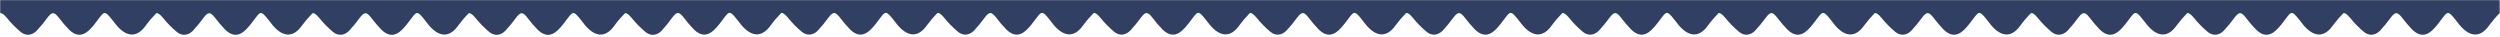
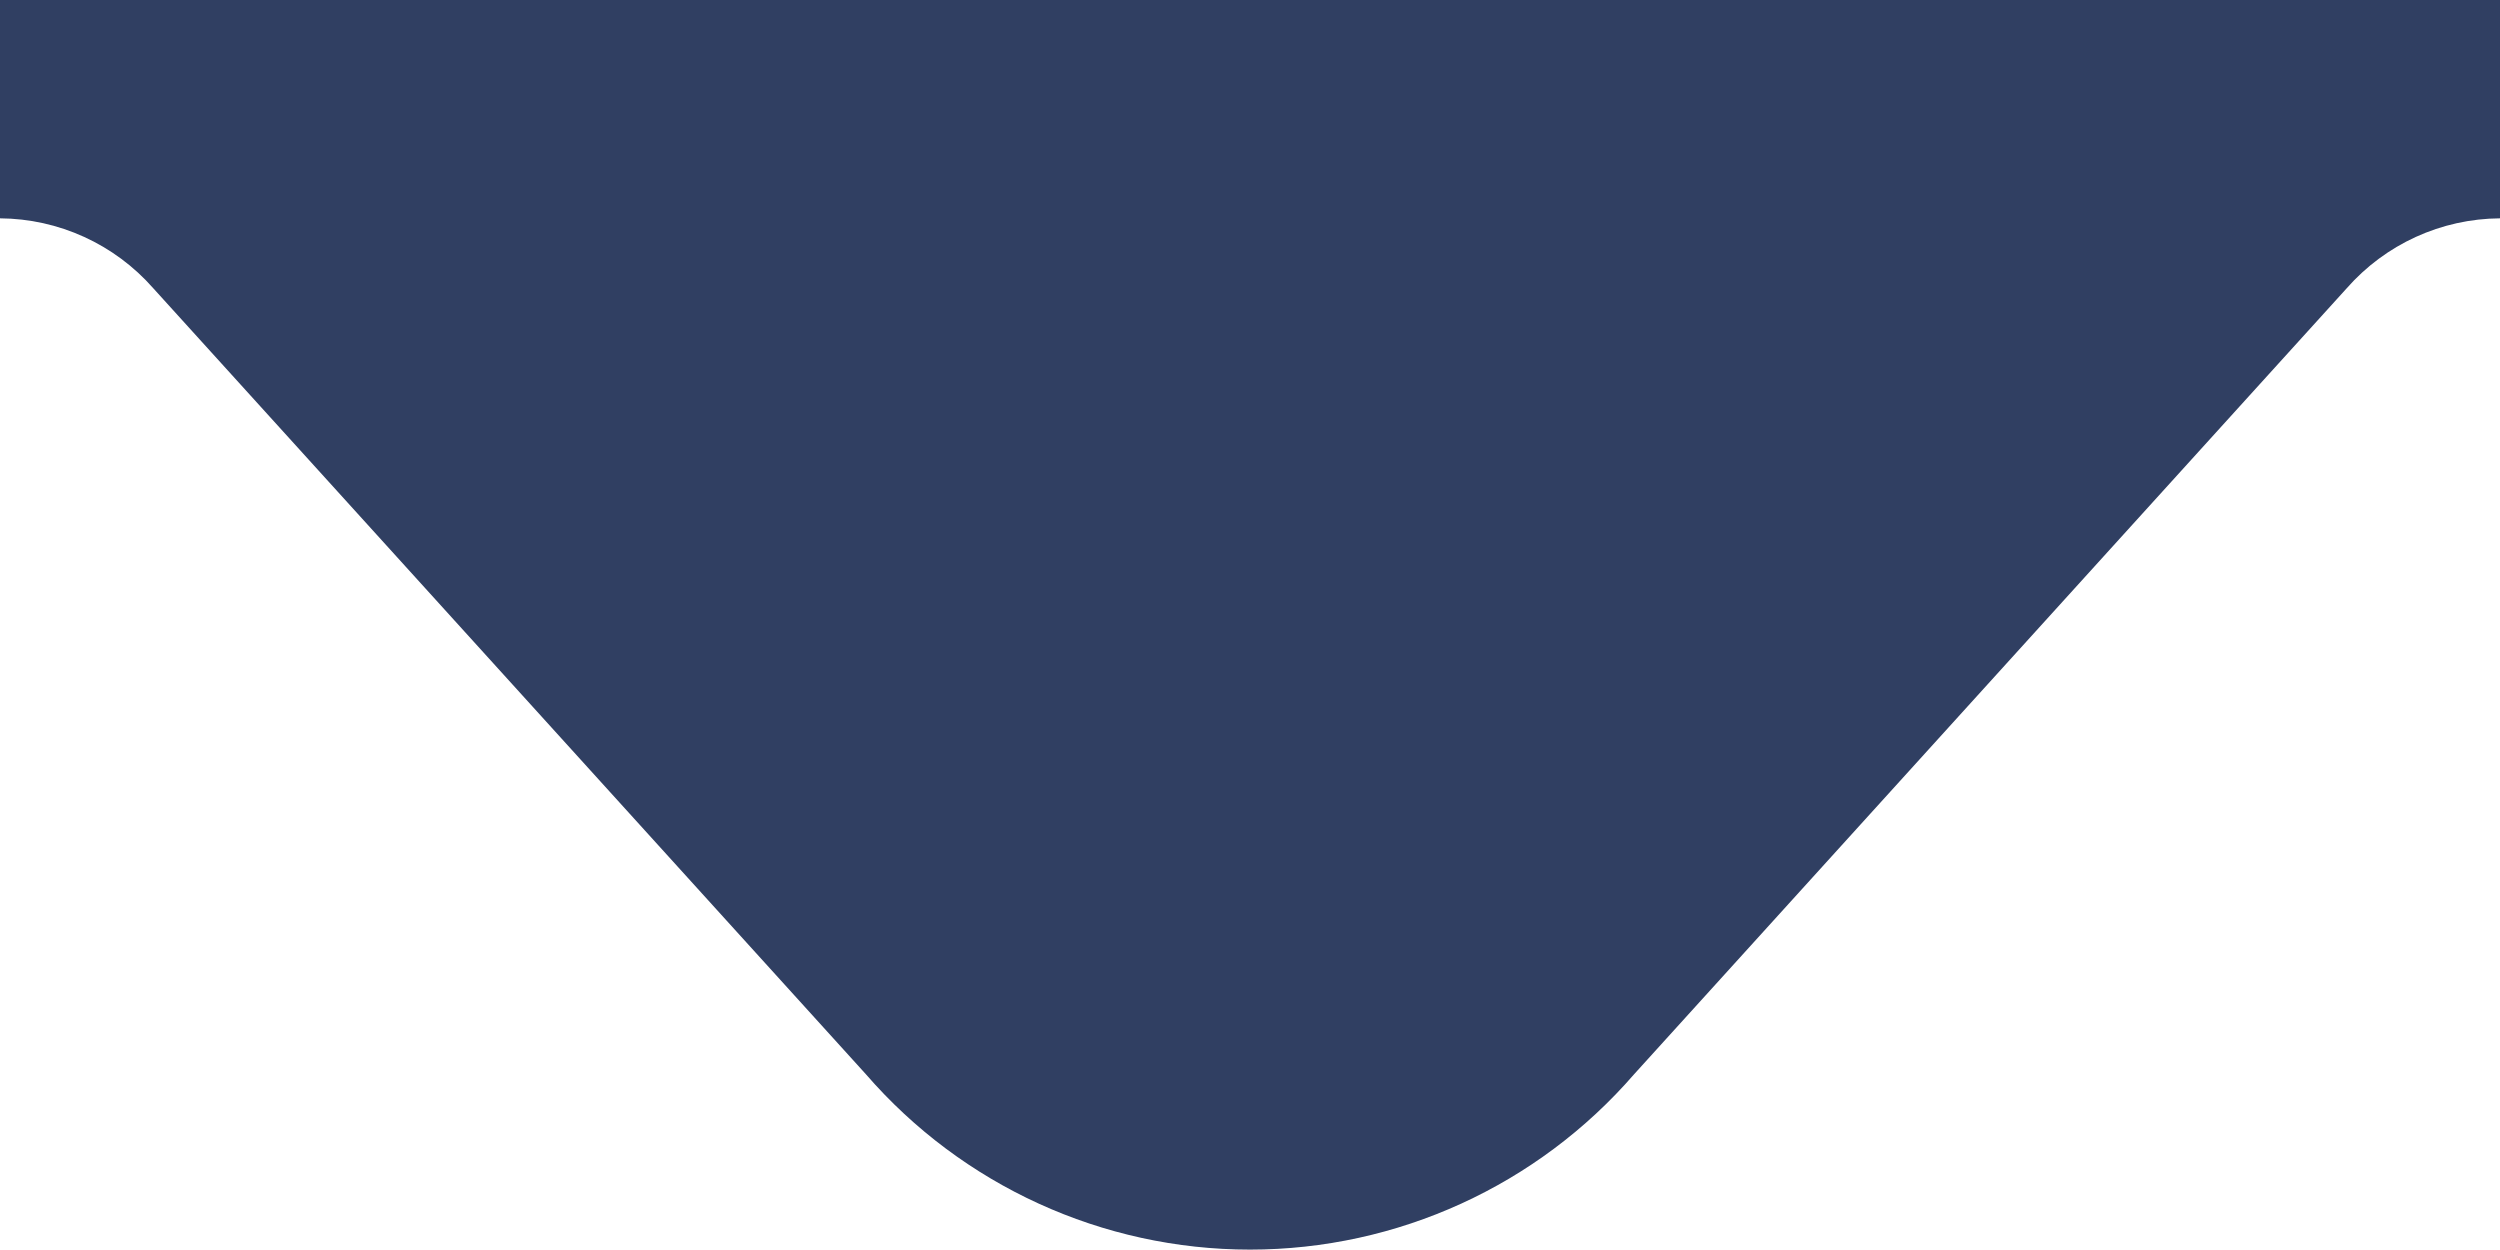
- <svg xmlns="http://www.w3.org/2000/svg" id="Ebene_1" data-name="Ebene 1" viewBox="0 0 1591 23">
+ <svg xmlns="http://www.w3.org/2000/svg" id="Ebene_1" data-name="Ebene 1" viewBox="0 0 30 15">
  <defs>
    <style>.cls-1{fill:#303f62;}</style>
  </defs>
-   <path class="cls-1" d="M1590.8.1V8.34a69.67,69.67,0,0,0-6.7,7.81c-6.19,8.83-13,6.66-18.74-.15-1.55-1.84-2.89-3.85-4.51-5.63-2.68-2.93-3.42-2.79-5.83.29s-4.5,6.24-7.28,8.77c-4.23,3.84-8.3,3.56-12.49-.5a79.94,79.94,0,0,1-6.6-7.72c-3-3.78-4.27-3.77-7.18,0a87.48,87.48,0,0,1-6.86,8.35c-2.94,3-6.81,3.47-10.08.86a64.81,64.81,0,0,1-8.87-9c-1.85-2.19-3-3.15-4.28-3.09a70.4,70.4,0,0,0-6.69,7.81c-6.19,8.83-13,6.66-18.75-.15-1.54-1.84-2.89-3.85-4.51-5.63-2.68-2.93-3.42-2.79-5.82.29s-4.5,6.24-7.29,8.77c-4.22,3.84-8.3,3.56-12.48-.5a80,80,0,0,1-6.61-7.72c-3-3.78-4.27-3.77-7.17,0a86.09,86.09,0,0,1-6.87,8.35c-2.94,3-6.81,3.47-10.08.86a65.37,65.37,0,0,1-8.87-9c-1.85-2.19-3-3.15-4.28-3.09a70.4,70.4,0,0,0-6.69,7.81c-6.19,8.83-13,6.66-18.74-.15-1.55-1.84-2.9-3.85-4.51-5.63-2.68-2.93-3.42-2.79-5.83.29s-4.5,6.24-7.29,8.77c-4.22,3.84-8.29,3.56-12.48-.5a80,80,0,0,1-6.61-7.72c-3-3.78-4.26-3.77-7.17,0a87.48,87.48,0,0,1-6.86,8.35c-2.94,3-6.82,3.47-10.08.86a64.26,64.26,0,0,1-8.87-9c-1.85-2.19-3-3.15-4.28-3.09a69.67,69.67,0,0,0-6.7,7.81c-6.19,8.83-13,6.66-18.74-.15-1.55-1.84-2.89-3.85-4.51-5.63-2.68-2.93-3.42-2.79-5.83.29s-4.5,6.24-7.28,8.77c-4.23,3.84-8.3,3.56-12.49-.5a79.94,79.94,0,0,1-6.6-7.72c-3-3.78-4.27-3.77-7.18,0a87.48,87.48,0,0,1-6.86,8.35c-2.94,3-6.82,3.47-10.08.86a64.81,64.81,0,0,1-8.87-9c-1.85-2.19-3-3.15-4.28-3.09a70.79,70.79,0,0,0-6.7,7.81c-6.19,8.83-13,6.66-18.74-.15-1.55-1.84-2.89-3.85-4.51-5.63-2.68-2.93-3.42-2.79-5.82.29s-4.51,6.24-7.29,8.77c-4.22,3.84-8.3,3.56-12.48-.5a80,80,0,0,1-6.61-7.72c-3-3.78-4.27-3.77-7.17,0a86.09,86.09,0,0,1-6.87,8.35c-2.94,3-6.81,3.47-10.08.86a64.81,64.81,0,0,1-8.87-9c-1.85-2.19-3-3.15-4.28-3.09a70.4,70.4,0,0,0-6.69,7.81c-6.19,8.83-13,6.66-18.74-.15-1.55-1.84-2.9-3.85-4.51-5.63-2.68-2.93-3.43-2.79-5.83.29s-4.5,6.24-7.29,8.77c-4.22,3.84-8.29,3.56-12.48-.5a80,80,0,0,1-6.61-7.72c-3-3.78-4.27-3.77-7.17,0a87.48,87.48,0,0,1-6.86,8.35c-2.95,3-6.82,3.47-10.09.86a64.74,64.74,0,0,1-8.86-9c-1.86-2.19-3-3.15-4.29-3.09a70.4,70.4,0,0,0-6.69,7.81c-6.19,8.83-13,6.66-18.74-.15-1.55-1.84-2.89-3.85-4.51-5.63-2.68-2.93-3.42-2.79-5.83.29s-4.5,6.24-7.29,8.77c-4.22,3.84-8.29,3.56-12.48-.5a79.94,79.94,0,0,1-6.6-7.72c-3-3.78-4.27-3.77-7.18,0a87.48,87.48,0,0,1-6.86,8.35c-2.94,3-6.82,3.47-10.08.86a64.81,64.81,0,0,1-8.87-9c-1.85-2.19-3-3.15-4.28-3.09a70.79,70.79,0,0,0-6.7,7.81c-6.19,8.83-13,6.66-18.74-.15-1.55-1.84-2.89-3.85-4.51-5.63-2.68-2.93-3.42-2.79-5.82.29s-4.51,6.24-7.29,8.77c-4.23,3.84-8.3,3.56-12.49-.5a81.38,81.38,0,0,1-6.6-7.72c-3-3.78-4.27-3.77-7.17,0a87.58,87.58,0,0,1-6.87,8.35c-2.94,3-6.81,3.47-10.08.86a64.81,64.81,0,0,1-8.87-9c-1.85-2.19-3-3.15-4.28-3.09a70.4,70.4,0,0,0-6.69,7.81c-6.19,8.83-13,6.66-18.74-.15-1.55-1.84-2.9-3.85-4.52-5.63-2.67-2.93-3.42-2.79-5.82.29s-4.5,6.24-7.29,8.77c-4.22,3.84-8.29,3.56-12.48-.5a80,80,0,0,1-6.61-7.72c-3-3.78-4.27-3.77-7.17,0a87.48,87.48,0,0,1-6.86,8.35c-2.95,3-6.82,3.47-10.09.86a65.37,65.37,0,0,1-8.87-9c-1.85-2.19-3-3.15-4.28-3.09a70.4,70.4,0,0,0-6.69,7.81c-6.19,8.83-13,6.66-18.74-.15-1.55-1.84-2.89-3.85-4.51-5.63-2.68-2.93-3.42-2.79-5.83.29s-4.5,6.24-7.29,8.77c-4.22,3.84-8.29,3.56-12.48-.5a79.94,79.94,0,0,1-6.6-7.72c-3-3.78-4.27-3.77-7.18,0a87.48,87.48,0,0,1-6.86,8.35c-2.94,3-6.82,3.47-10.08.86a64.26,64.26,0,0,1-8.87-9c-1.85-2.19-3-3.15-4.28-3.09a69.67,69.67,0,0,0-6.7,7.81c-6.19,8.83-13,6.66-18.74-.15-1.55-1.84-2.89-3.85-4.51-5.63-2.68-2.93-3.42-2.79-5.83.29s-4.5,6.24-7.28,8.77c-4.23,3.84-8.3,3.56-12.49-.5a79.94,79.94,0,0,1-6.6-7.72c-3-3.78-4.27-3.77-7.17,0a87.58,87.58,0,0,1-6.87,8.35c-2.94,3-6.81,3.47-10.08.86a64.81,64.81,0,0,1-8.87-9c-1.85-2.19-3-3.15-4.28-3.09a70.4,70.4,0,0,0-6.69,7.81c-6.19,8.83-13,6.66-18.74-.15-1.55-1.84-2.9-3.85-4.52-5.63-2.68-2.93-3.42-2.79-5.82.29s-4.5,6.24-7.29,8.77c-4.22,3.84-8.29,3.56-12.48-.5a80,80,0,0,1-6.61-7.72c-3-3.78-4.27-3.77-7.17,0A87.48,87.48,0,0,1,421,19.61c-2.95,3-6.82,3.47-10.09.86a65.37,65.37,0,0,1-8.87-9c-1.85-2.19-3-3.15-4.28-3.09a70.4,70.4,0,0,0-6.69,7.81c-6.19,8.83-13,6.66-18.74-.15-1.55-1.84-2.89-3.85-4.51-5.63-2.68-2.93-3.42-2.79-5.83.29s-4.5,6.24-7.29,8.77c-4.22,3.84-8.29,3.56-12.48-.5a78.56,78.56,0,0,1-6.6-7.72c-3-3.78-4.27-3.77-7.18,0a87.48,87.48,0,0,1-6.86,8.35c-2.94,3-6.82,3.47-10.08.86a64.26,64.26,0,0,1-8.87-9c-1.85-2.19-3-3.15-4.28-3.09a69.67,69.67,0,0,0-6.7,7.81c-6.19,8.83-13,6.66-18.74-.15-1.55-1.84-2.89-3.85-4.51-5.63-2.68-2.93-3.42-2.79-5.83.29s-4.5,6.24-7.28,8.77c-4.23,3.84-8.3,3.56-12.49-.5a79.94,79.94,0,0,1-6.6-7.72c-3-3.78-4.27-3.77-7.18,0a87.48,87.48,0,0,1-6.86,8.35c-2.94,3-6.82,3.47-10.08.86a64.81,64.81,0,0,1-8.87-9c-1.85-2.19-3-3.15-4.28-3.09a71.94,71.94,0,0,0-6.7,7.81c-6.18,8.83-13,6.66-18.74-.15-1.54-1.84-2.89-3.85-4.51-5.63-2.68-2.93-3.42-2.79-5.82.29s-4.51,6.24-7.29,8.77c-4.22,3.84-8.3,3.56-12.48-.5a80,80,0,0,1-6.61-7.72c-3-3.78-4.27-3.77-7.17,0a86.09,86.09,0,0,1-6.87,8.35c-2.94,3-6.81,3.47-10.08.86a64.81,64.81,0,0,1-8.87-9c-1.85-2.19-3-3.15-4.28-3.09a70.4,70.4,0,0,0-6.69,7.81c-6.19,8.83-13,6.66-18.74-.15-1.55-1.84-2.9-3.85-4.51-5.63-2.68-2.93-3.42-2.79-5.83.29s-4.5,6.24-7.29,8.77C52.26,23.27,48.19,23,44,18.93a80,80,0,0,1-6.61-7.72c-3-3.78-4.27-3.77-7.17,0a87.48,87.48,0,0,1-6.86,8.35c-2.95,3-6.82,3.47-10.09.86a64.74,64.74,0,0,1-8.86-9C2.55,9.24,1.41,8.28.12,8.34V.07Z" />
+   <path class="cls-1" d="M0,0H30V2.62a2.47,2.47,0,0,0-1.84.84l-8.55,9.43a6.1,6.1,0,0,1-9.22,0L1.84,3.46A2.47,2.47,0,0,0,0,2.62Z" />
</svg>
